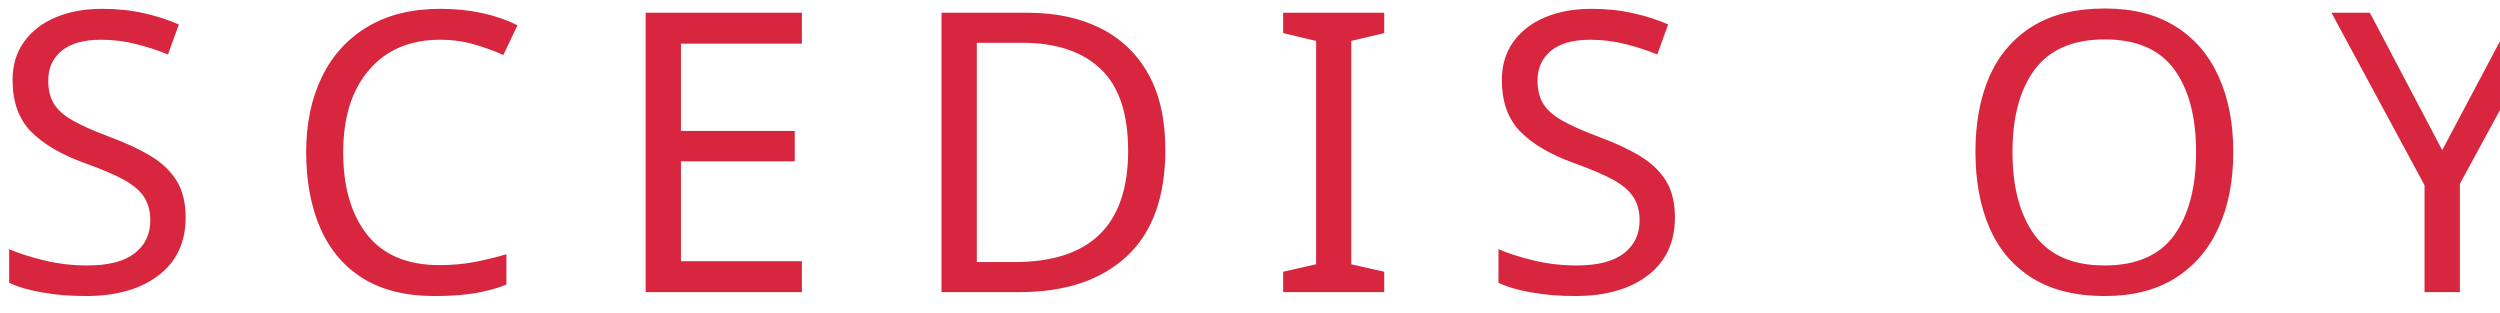
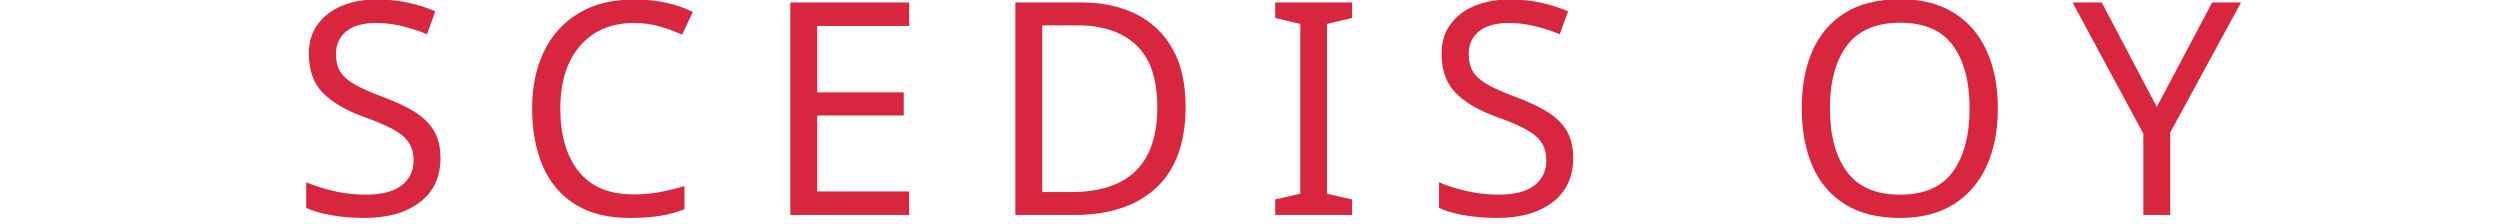
- <svg xmlns="http://www.w3.org/2000/svg" width="200px" height="25px" viewBox="0 0 230 27" version="1.1">
+ <svg xmlns="http://www.w3.org/2000/svg" width="280px" height="25px" viewBox="0 0 230 27" version="1.1">
  <defs />
  <g id="Page-1" stroke="none" stroke-width="1" fill="none" fill-rule="evenodd" font-size="36" font-family="Vidaloka-Regular, Vidaloka " letter-spacing="7.2" font-weight="normal">
    <g id="Desktop-Projects" transform="translate(-140, -1165)" fill="#D7263D">
      <g id="footer-desktop" transform="translate(0, 1120)">
        <text id="SCEDIS-OY">
          <tspan x="139" y="71">SCEDIS OY</tspan>
        </text>
      </g>
    </g>
  </g>
</svg>
